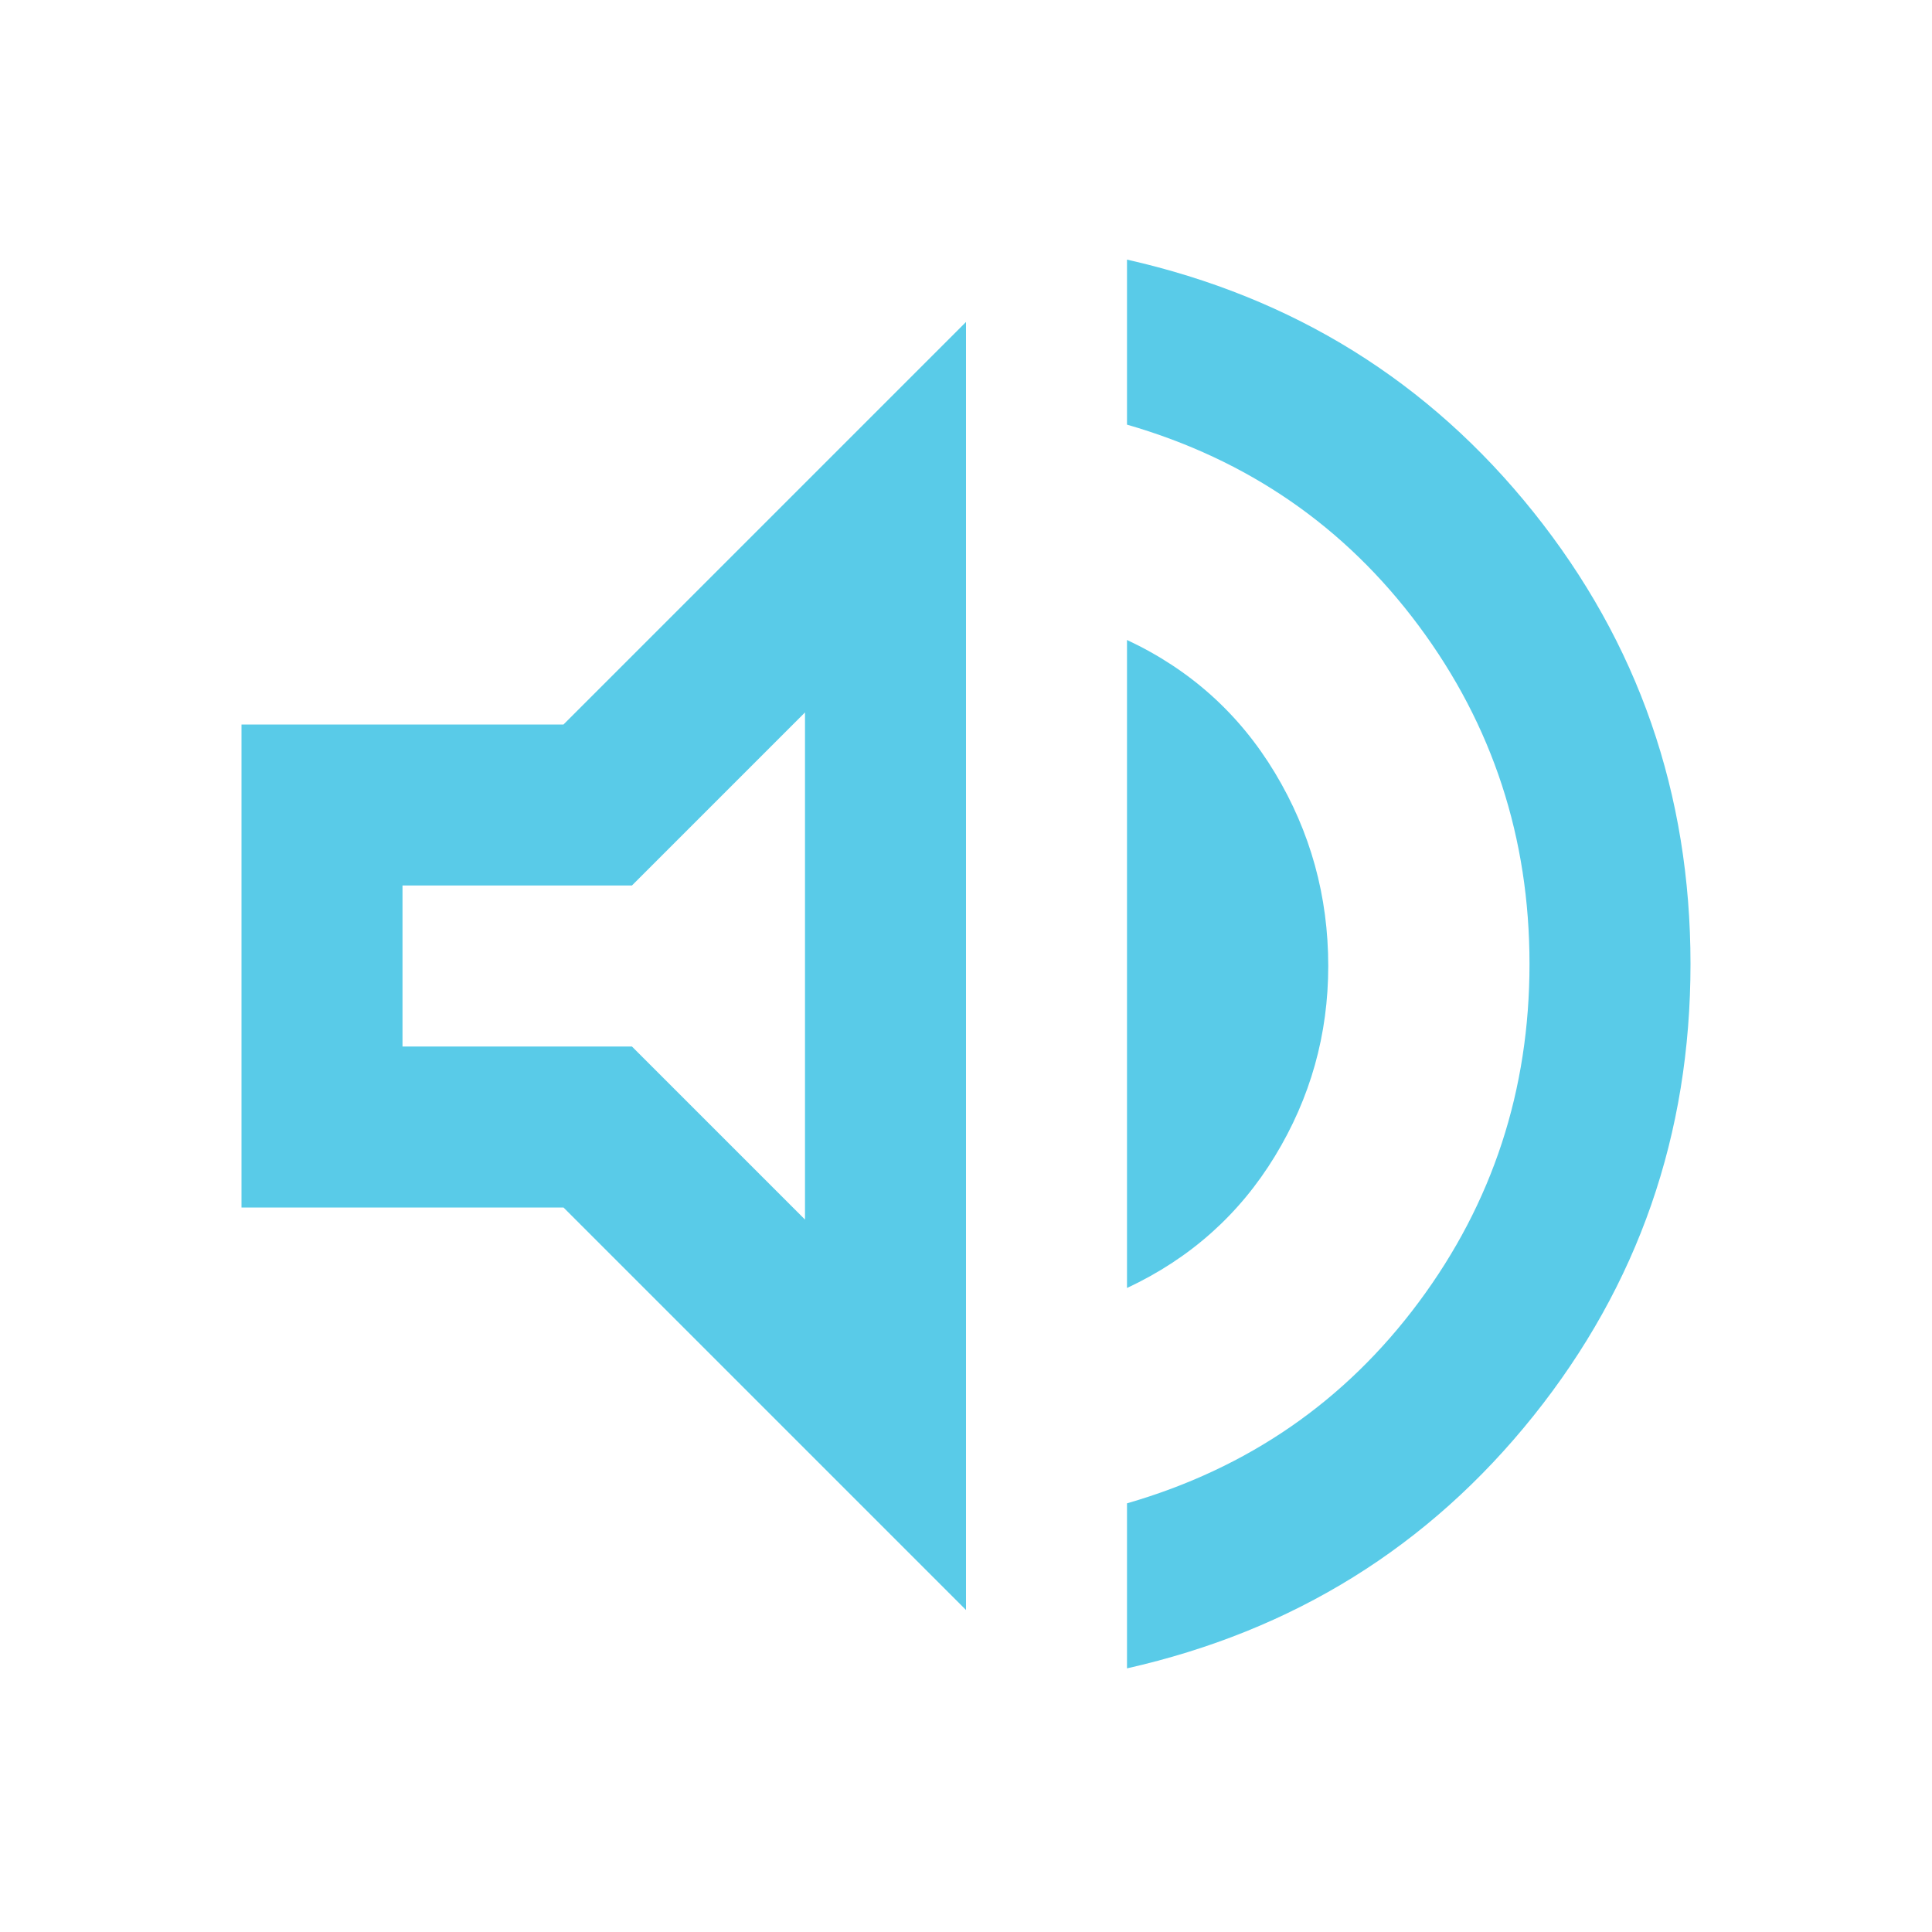
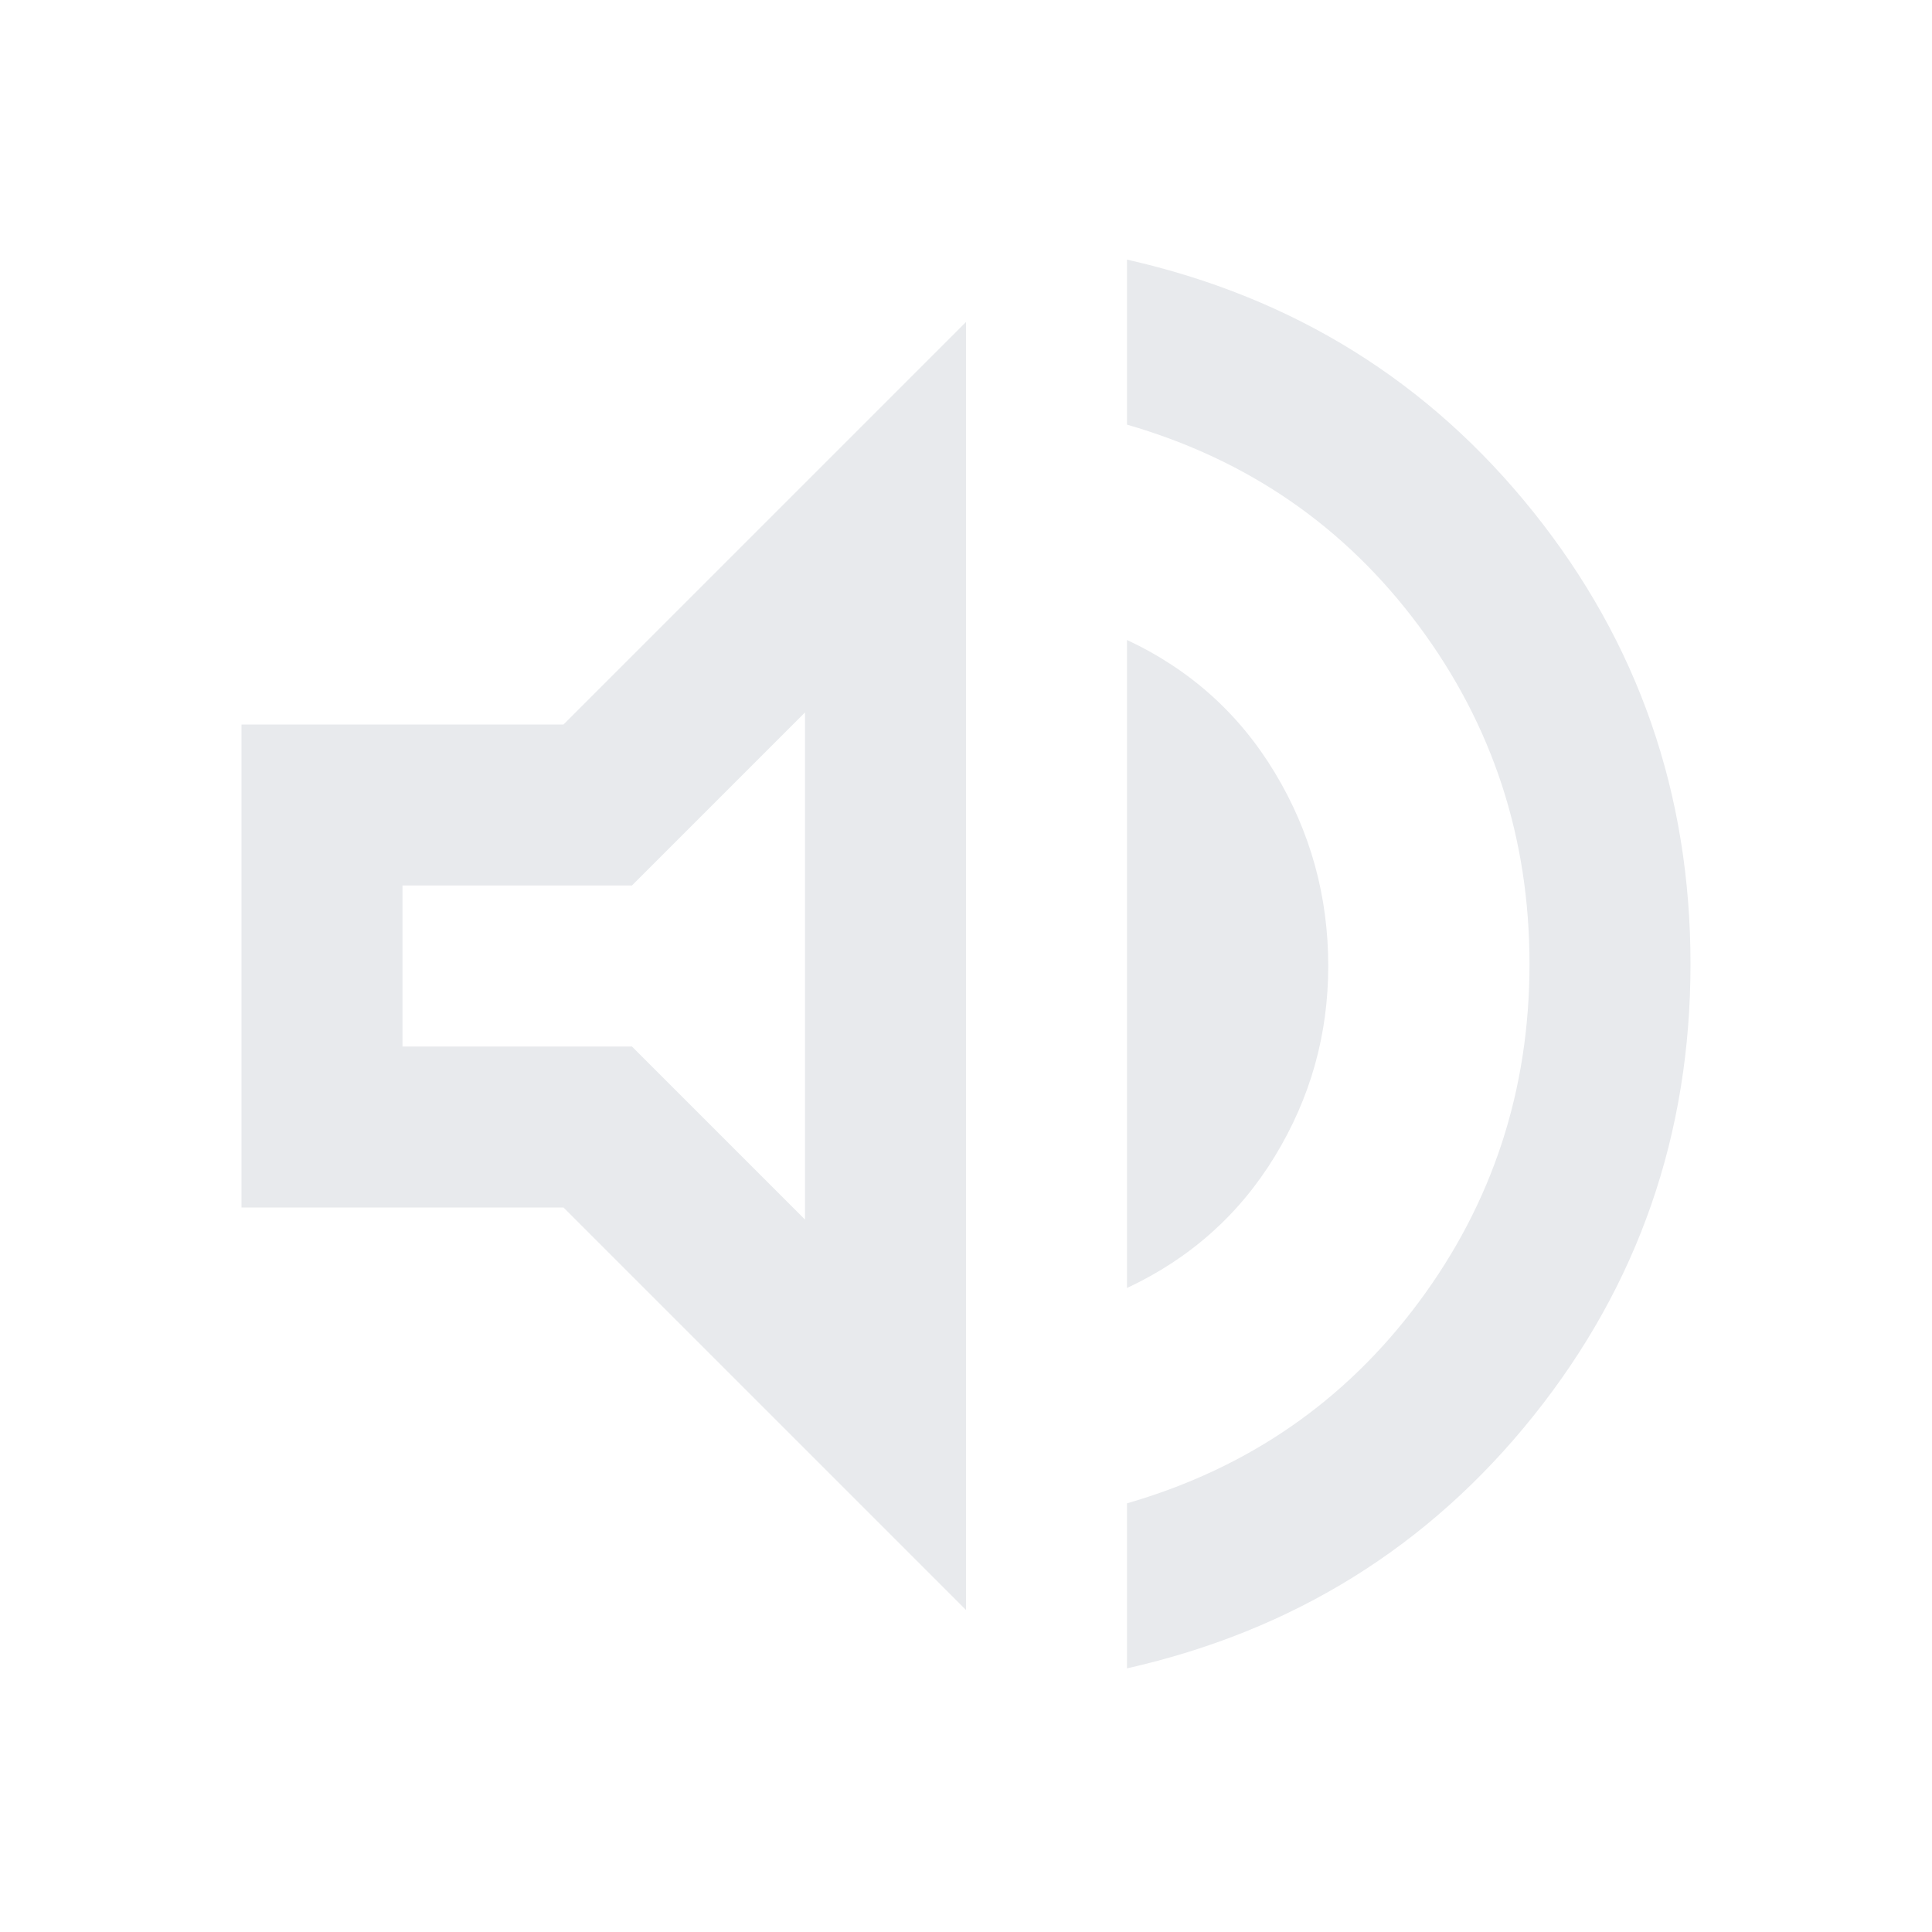
- <svg xmlns="http://www.w3.org/2000/svg" viewBox="0 -960 960 960" fill="#59cbe8">
+ <svg xmlns="http://www.w3.org/2000/svg" viewBox="0 -960 960 960" fill="#e8eaed">
  <path d="M560-131v-82q90-26 145-100t55-168q0-94-55-168T560-749v-82q124 28 202 125.5T840-481q0 127-78 224.5T560-131ZM120-360v-240h160l200-200v640L280-360H120Zm440 40v-322q47 22 73.5 66t26.5 96q0 51-26.5 94.5T560-320ZM400-606l-86 86H200v80h114l86 86v-252ZM300-480Z" />
</svg>
